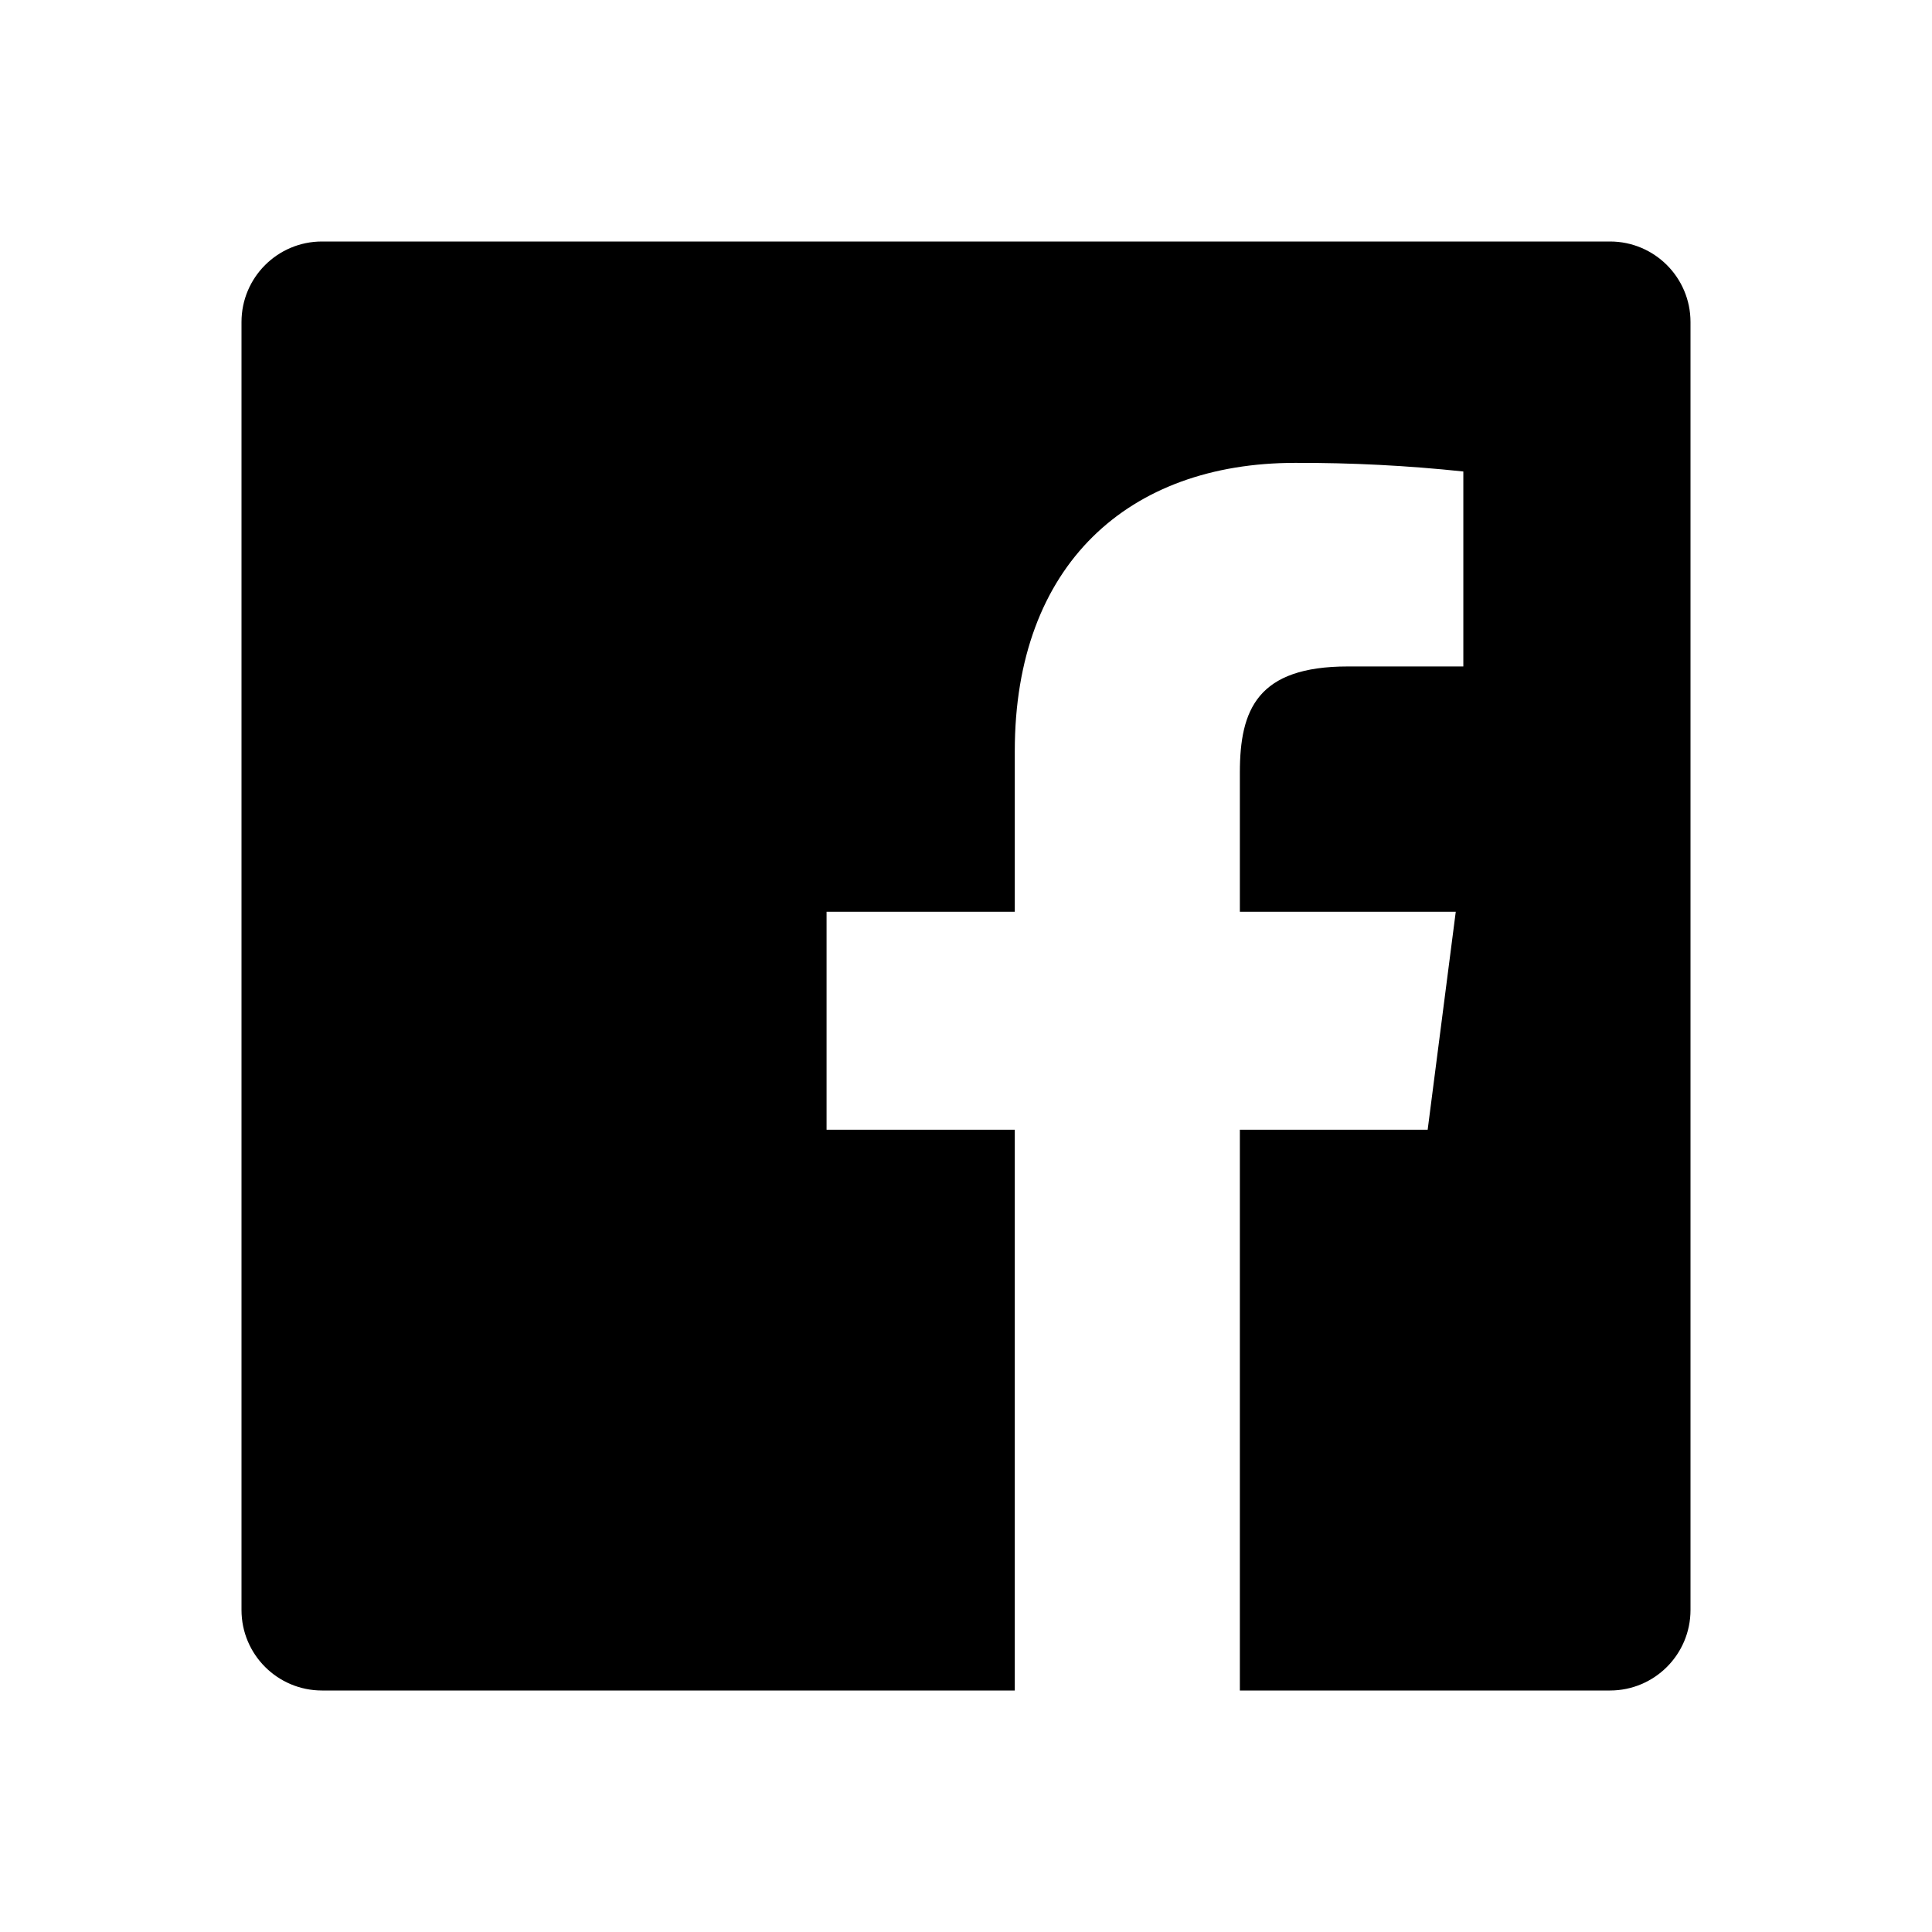
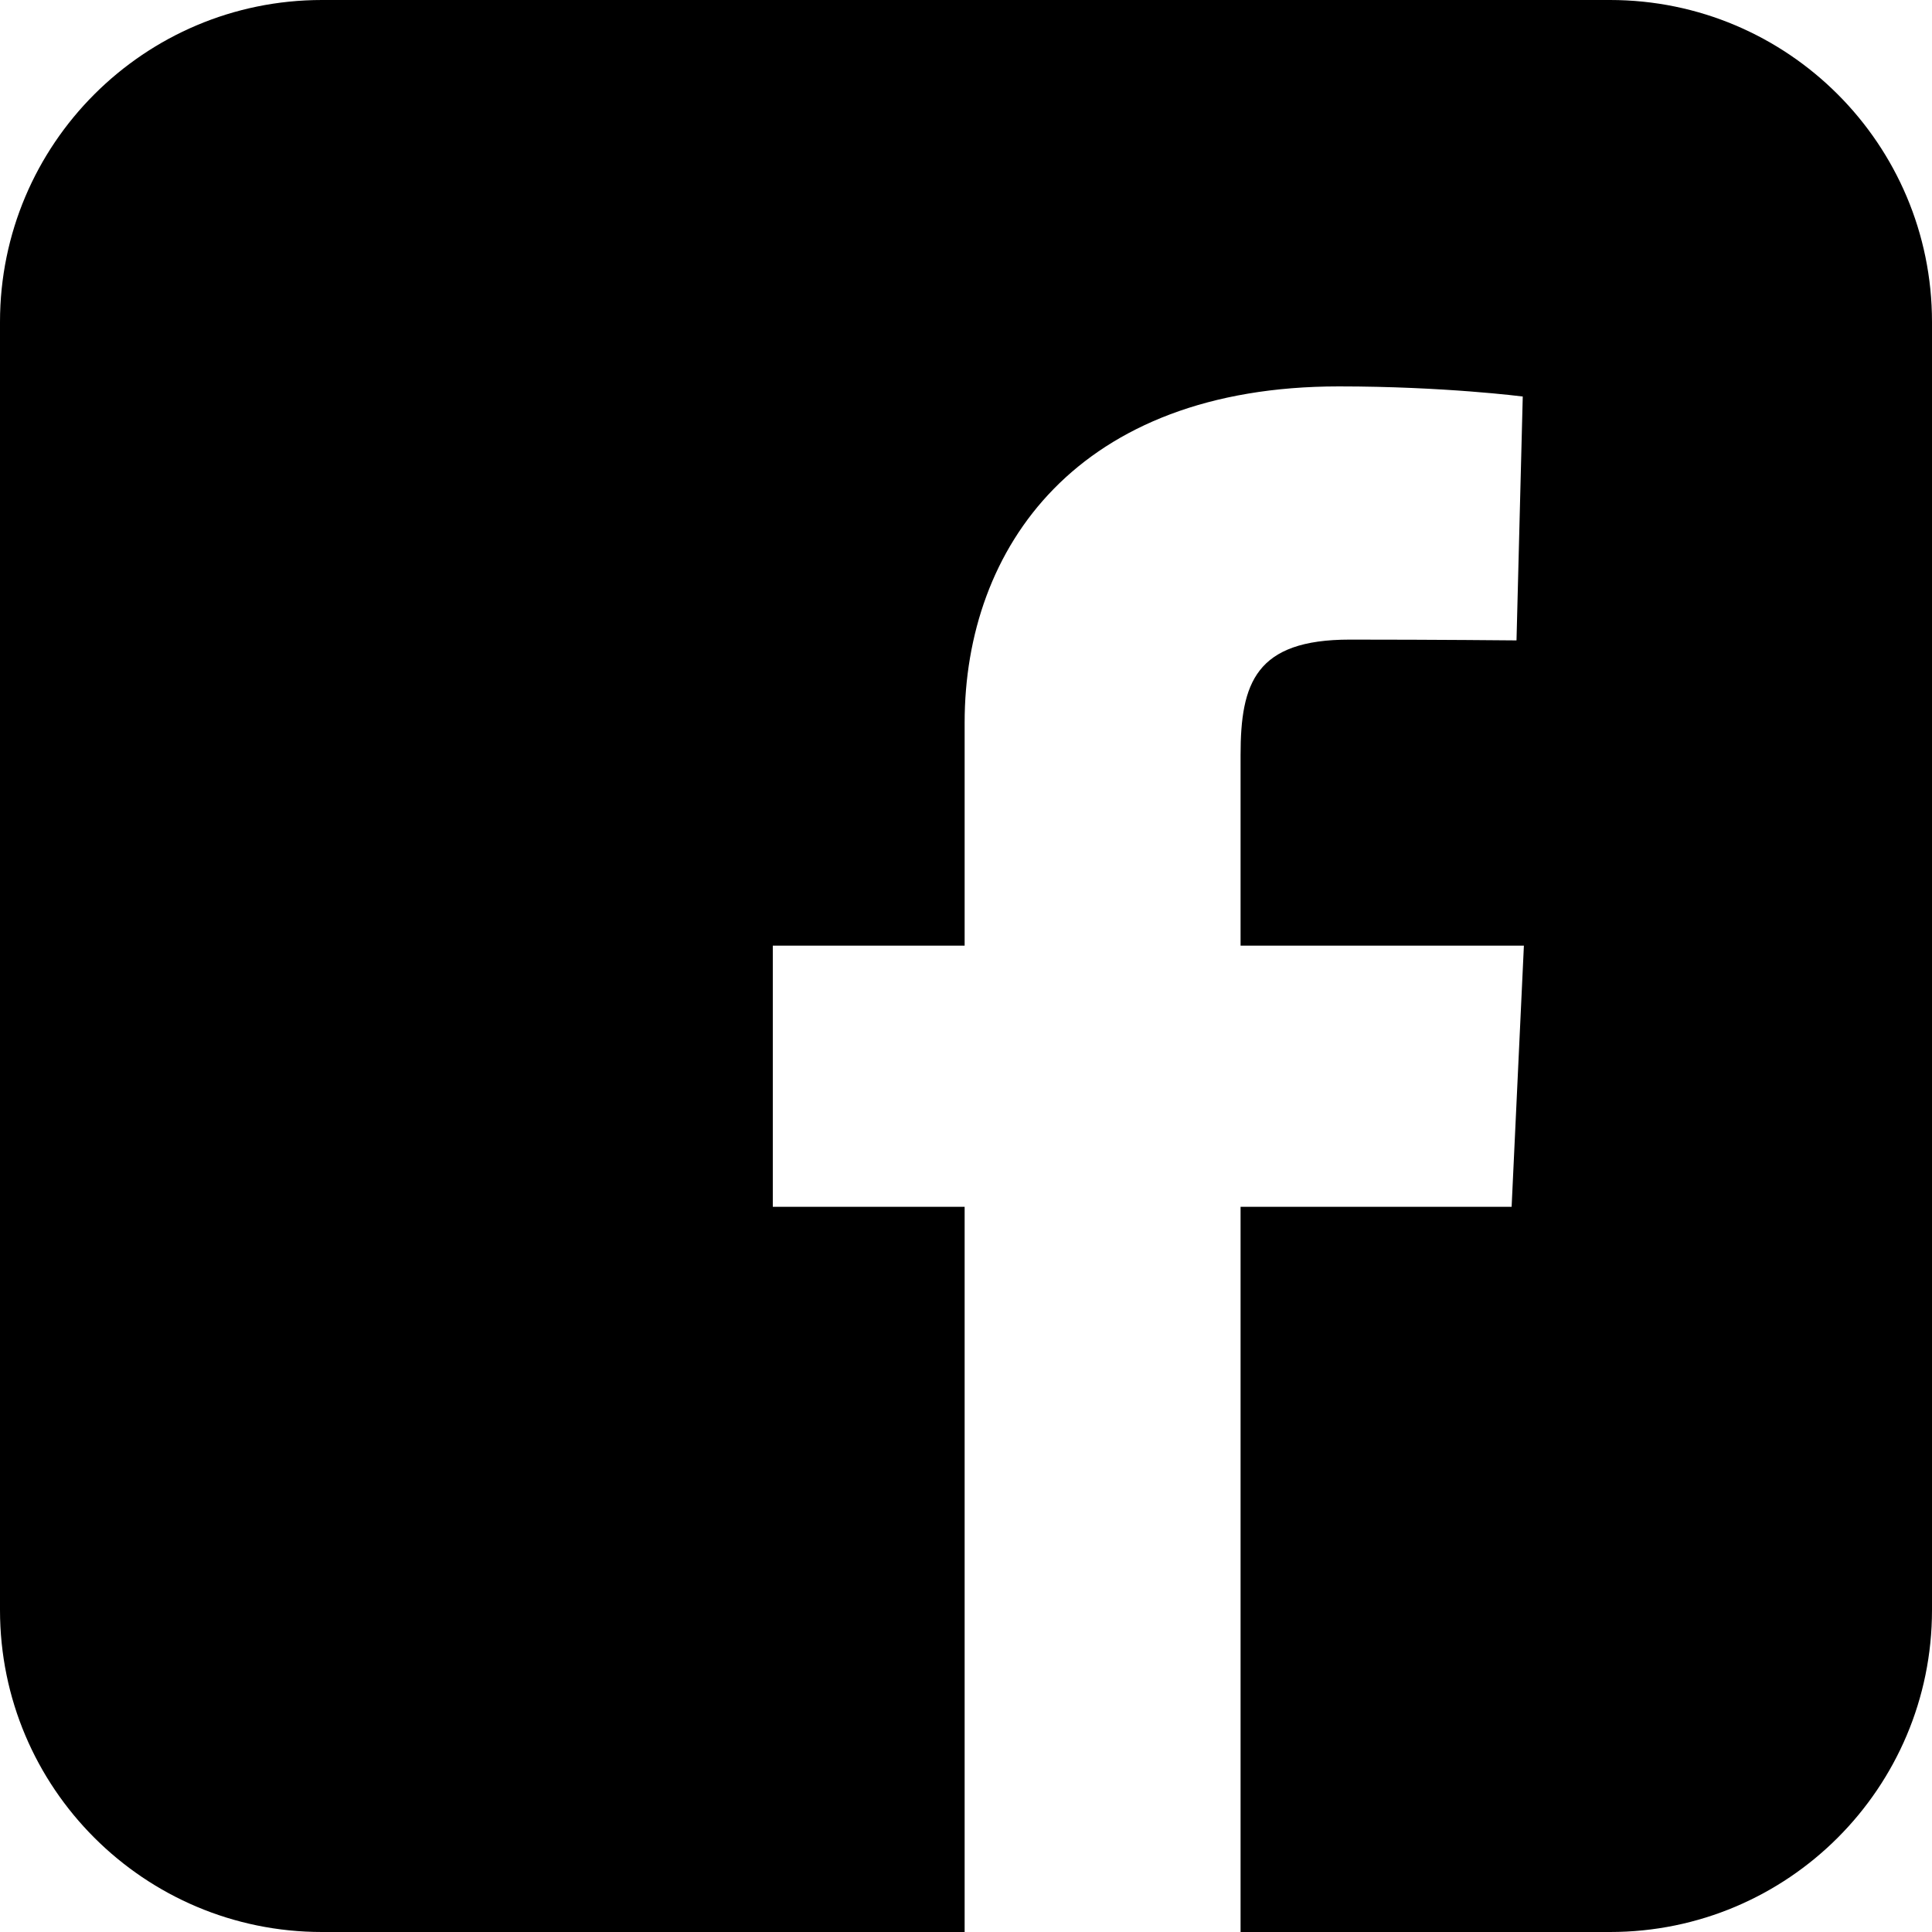
- <svg xmlns="http://www.w3.org/2000/svg" width="24px" height="24px" viewBox="0 0 24 24">
-   <path d="M15.402 21v-6.966h2.333l.349-2.708h-2.682V9.598c0-.784.218-1.319 1.342-1.319h1.434V5.857a19.19 19.19 0 0 0-2.09-.107c-2.067 0-3.482 1.262-3.482 3.58v1.996h-2.338v2.708h2.338V21H4a1 1 0 0 1-1-1V4a1 1 0 0 1 1-1h16a1 1 0 0 1 1 1v16a1 1 0 0 1-1 1h-4.598z" fill="currentColor" />
+ <svg xmlns="http://www.w3.org/2000/svg" viewBox="0 0 17 17" fill="none">
+   <path d="M14.168 0H2.833C1.269 0 0 1.269 0 2.833V14.167C0 15.732 1.269 17 2.833 17H8.488V10.619H6.8V8.321H8.488V6.358C8.488 4.816 9.484 3.4 11.781 3.4C12.71 3.4 13.399 3.489 13.399 3.489L13.344 5.635C13.344 5.635 12.643 5.628 11.877 5.628C11.048 5.628 10.916 6.01 10.916 6.644V8.321H13.409L13.301 10.619H10.916V17H14.167C15.732 17 17 15.732 17 14.167V2.833C17 1.269 15.732 0 14.167 0H14.168Z" fill="currentColor" />
</svg>
